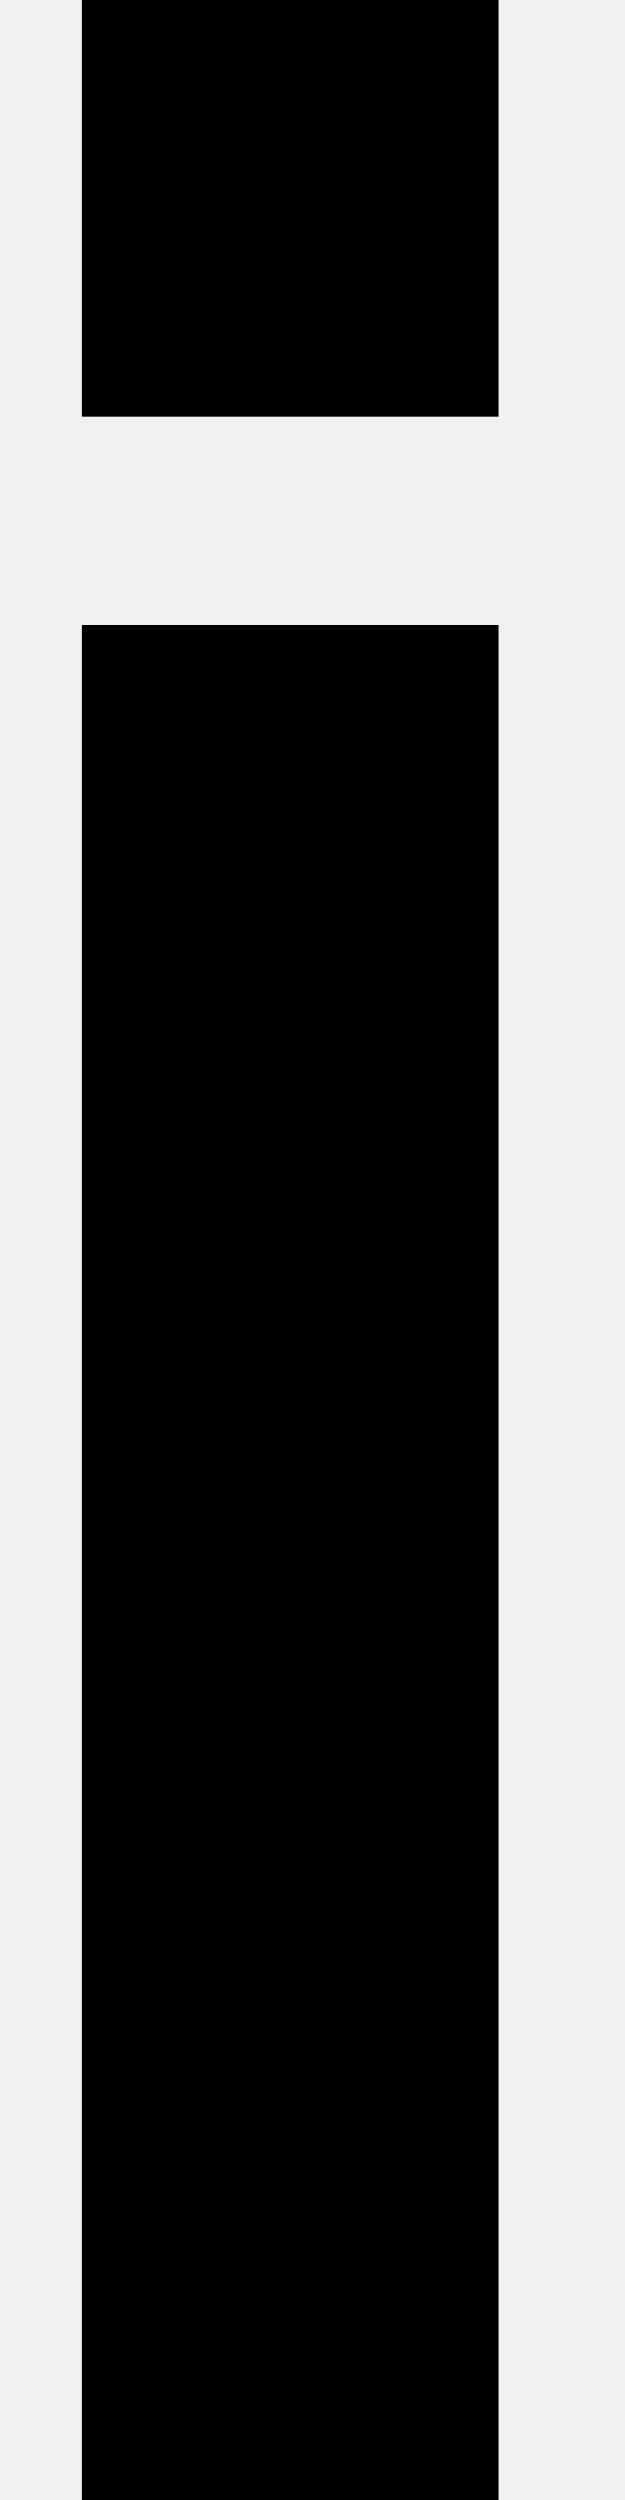
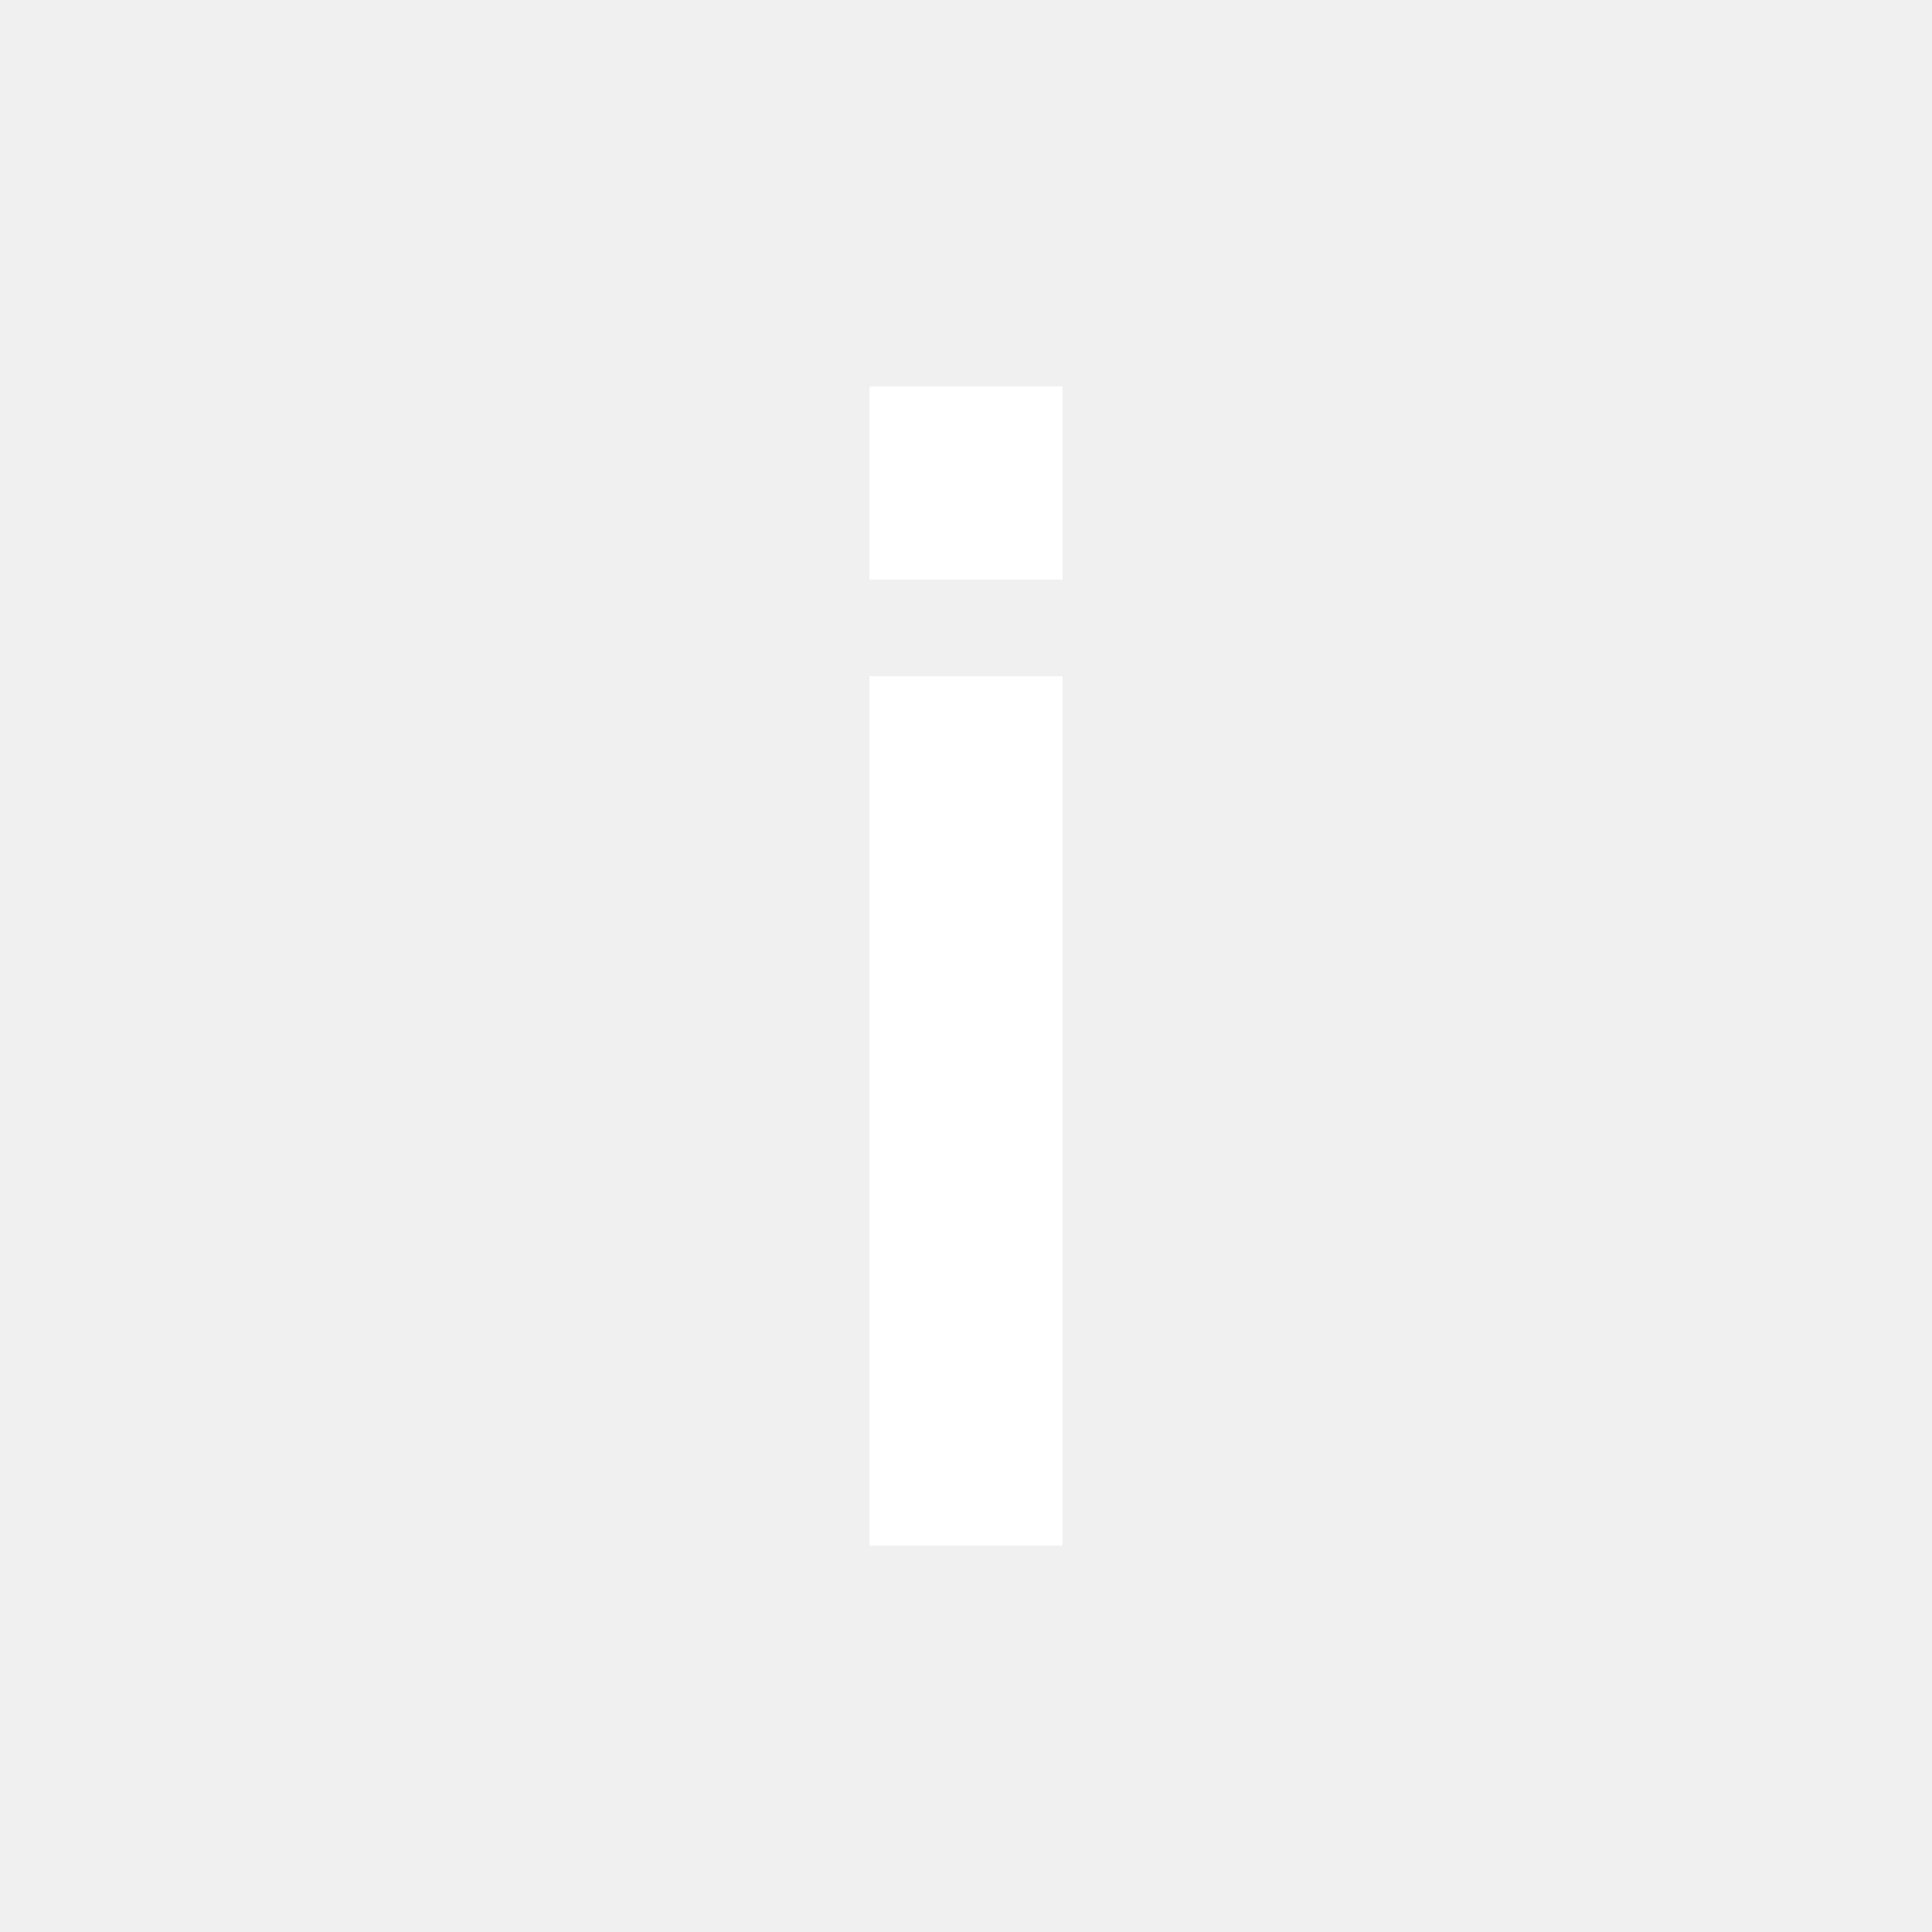
- <svg xmlns="http://www.w3.org/2000/svg" width="3" height="12" viewBox="0 0 3 12" fill="none">
-   <path fill-rule="evenodd" clip-rule="evenodd" d="M0.393 0H2.393V2H0.393V0ZM2.393 12H0.393V3H2.393V12Z" fill="black" />
+ <svg xmlns="http://www.w3.org/2000/svg" width="20" height="20" viewBox="0 0 20 20" fill="none">
+   <path fill-rule="evenodd" clip-rule="evenodd" d="M9 4H11V6H9V4ZM11 16H9V7H11V16Z" fill="white" />
</svg>
